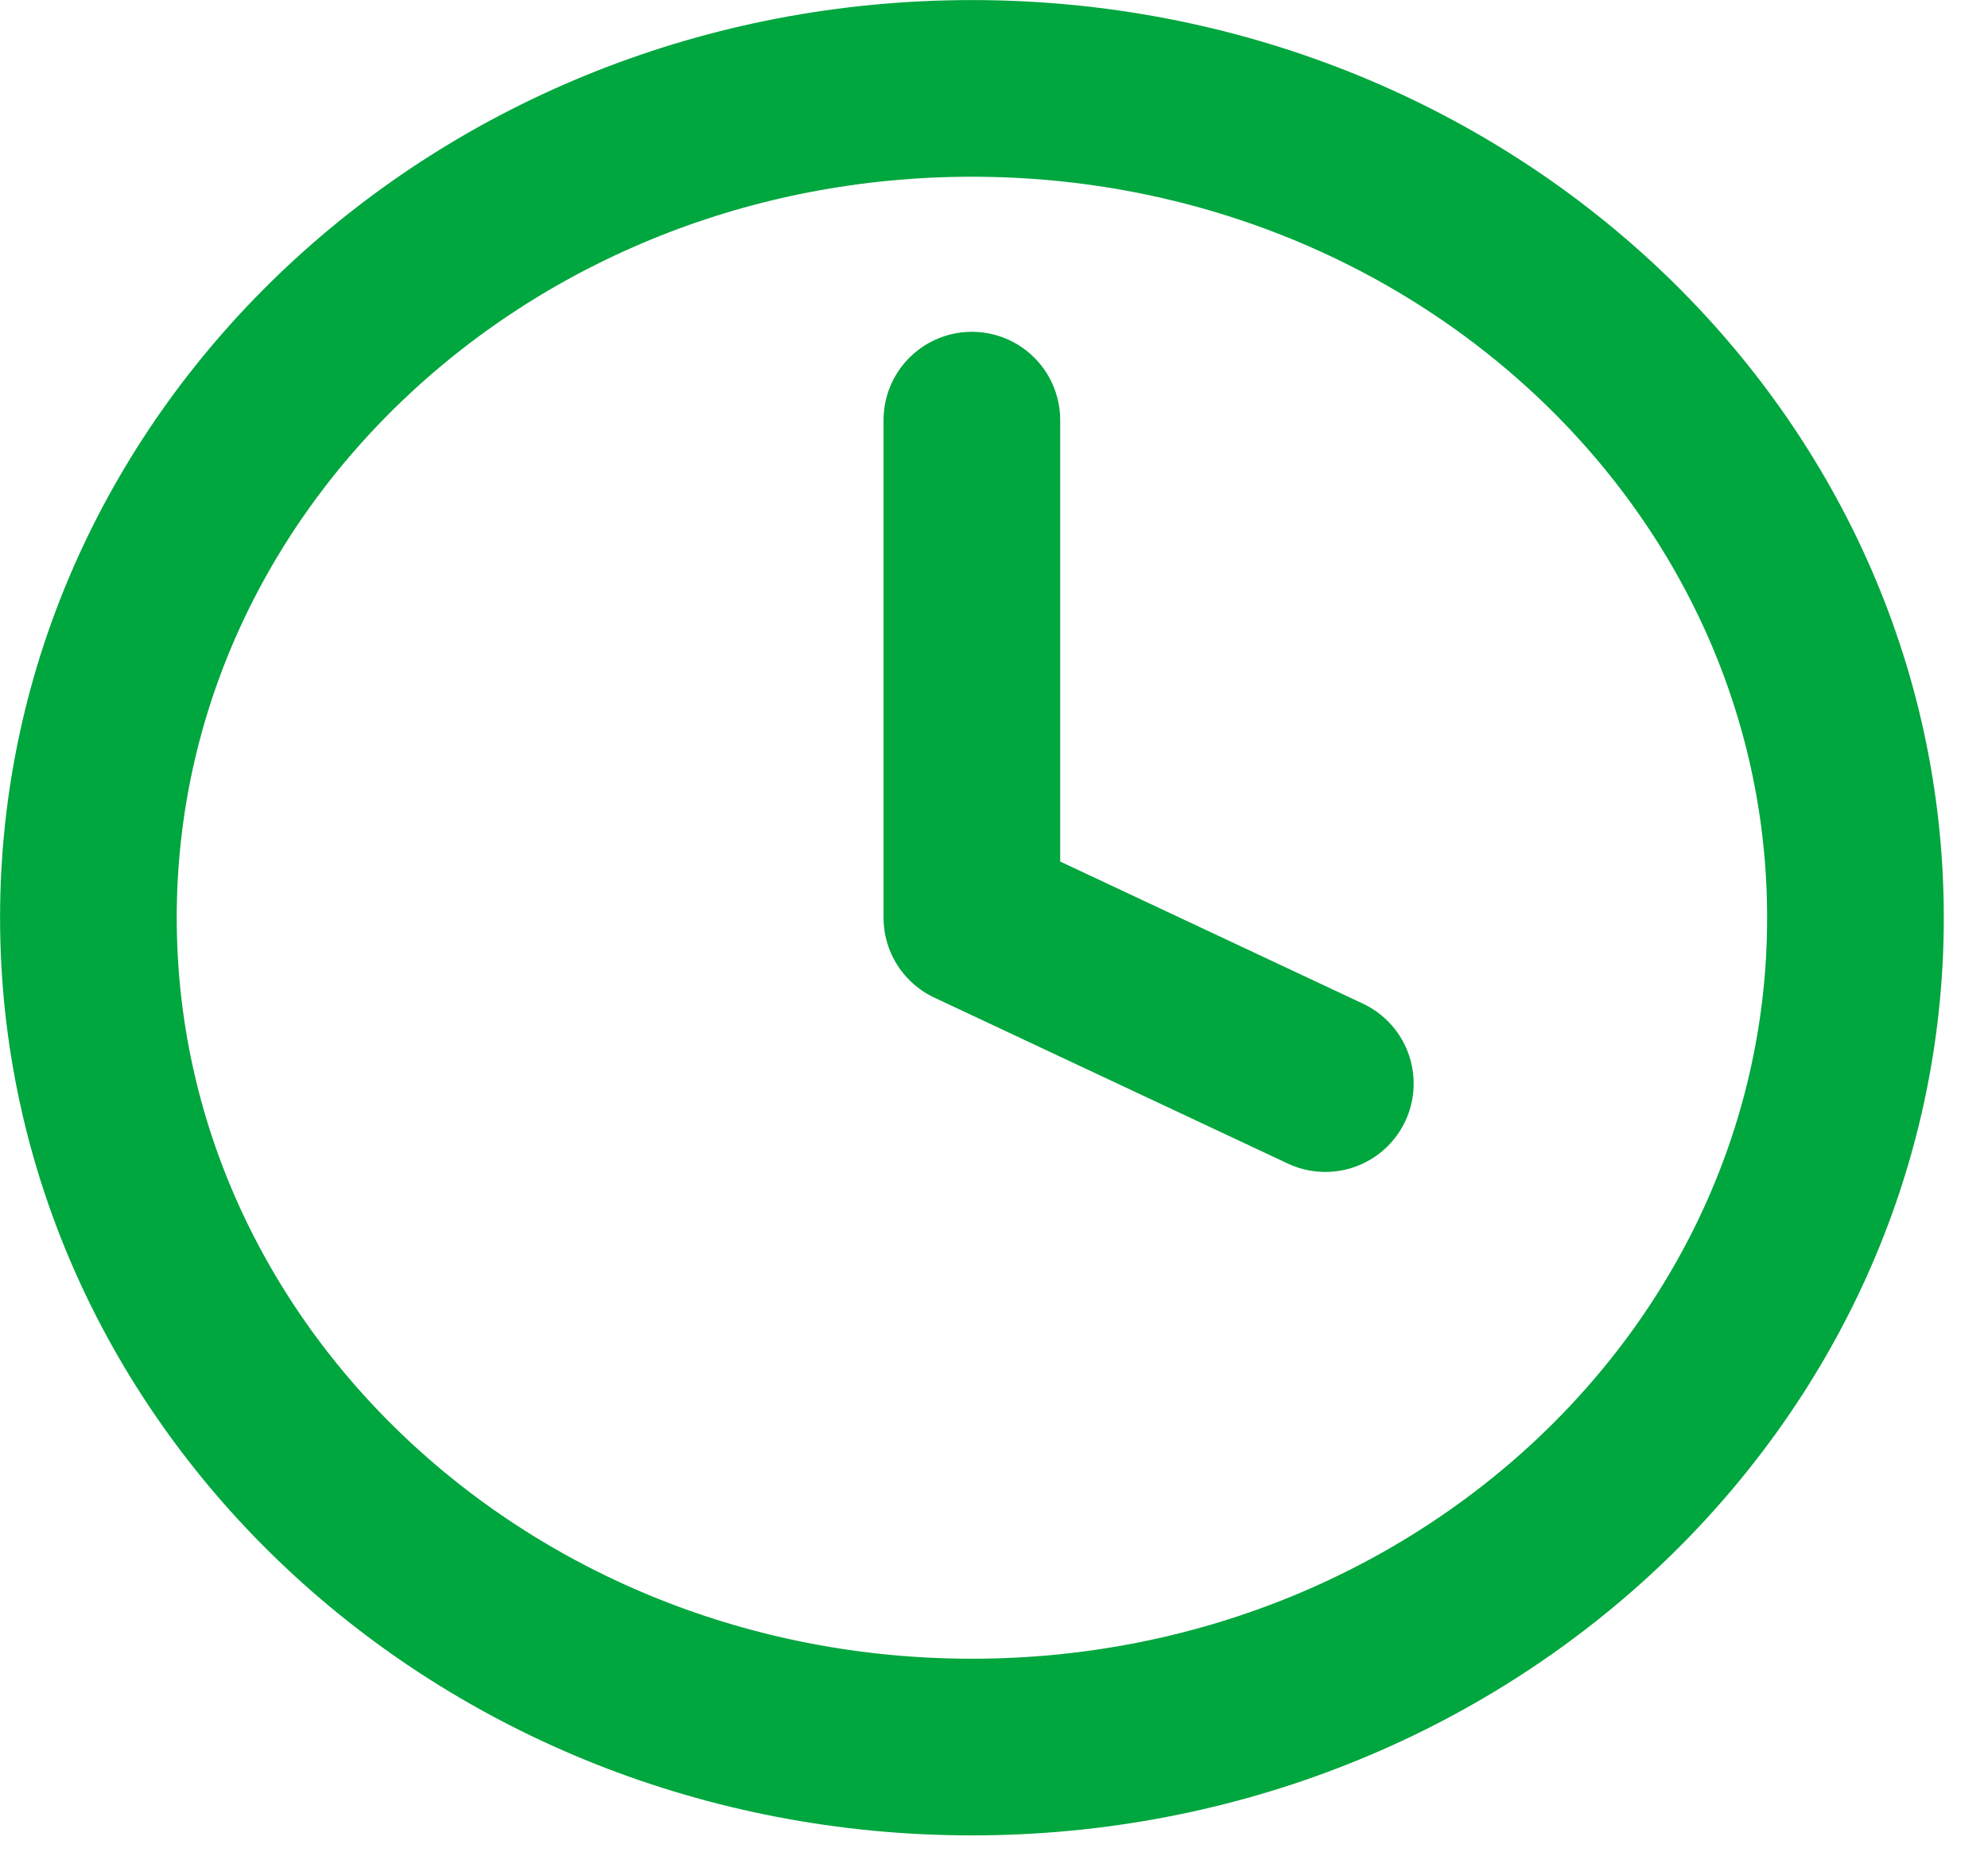
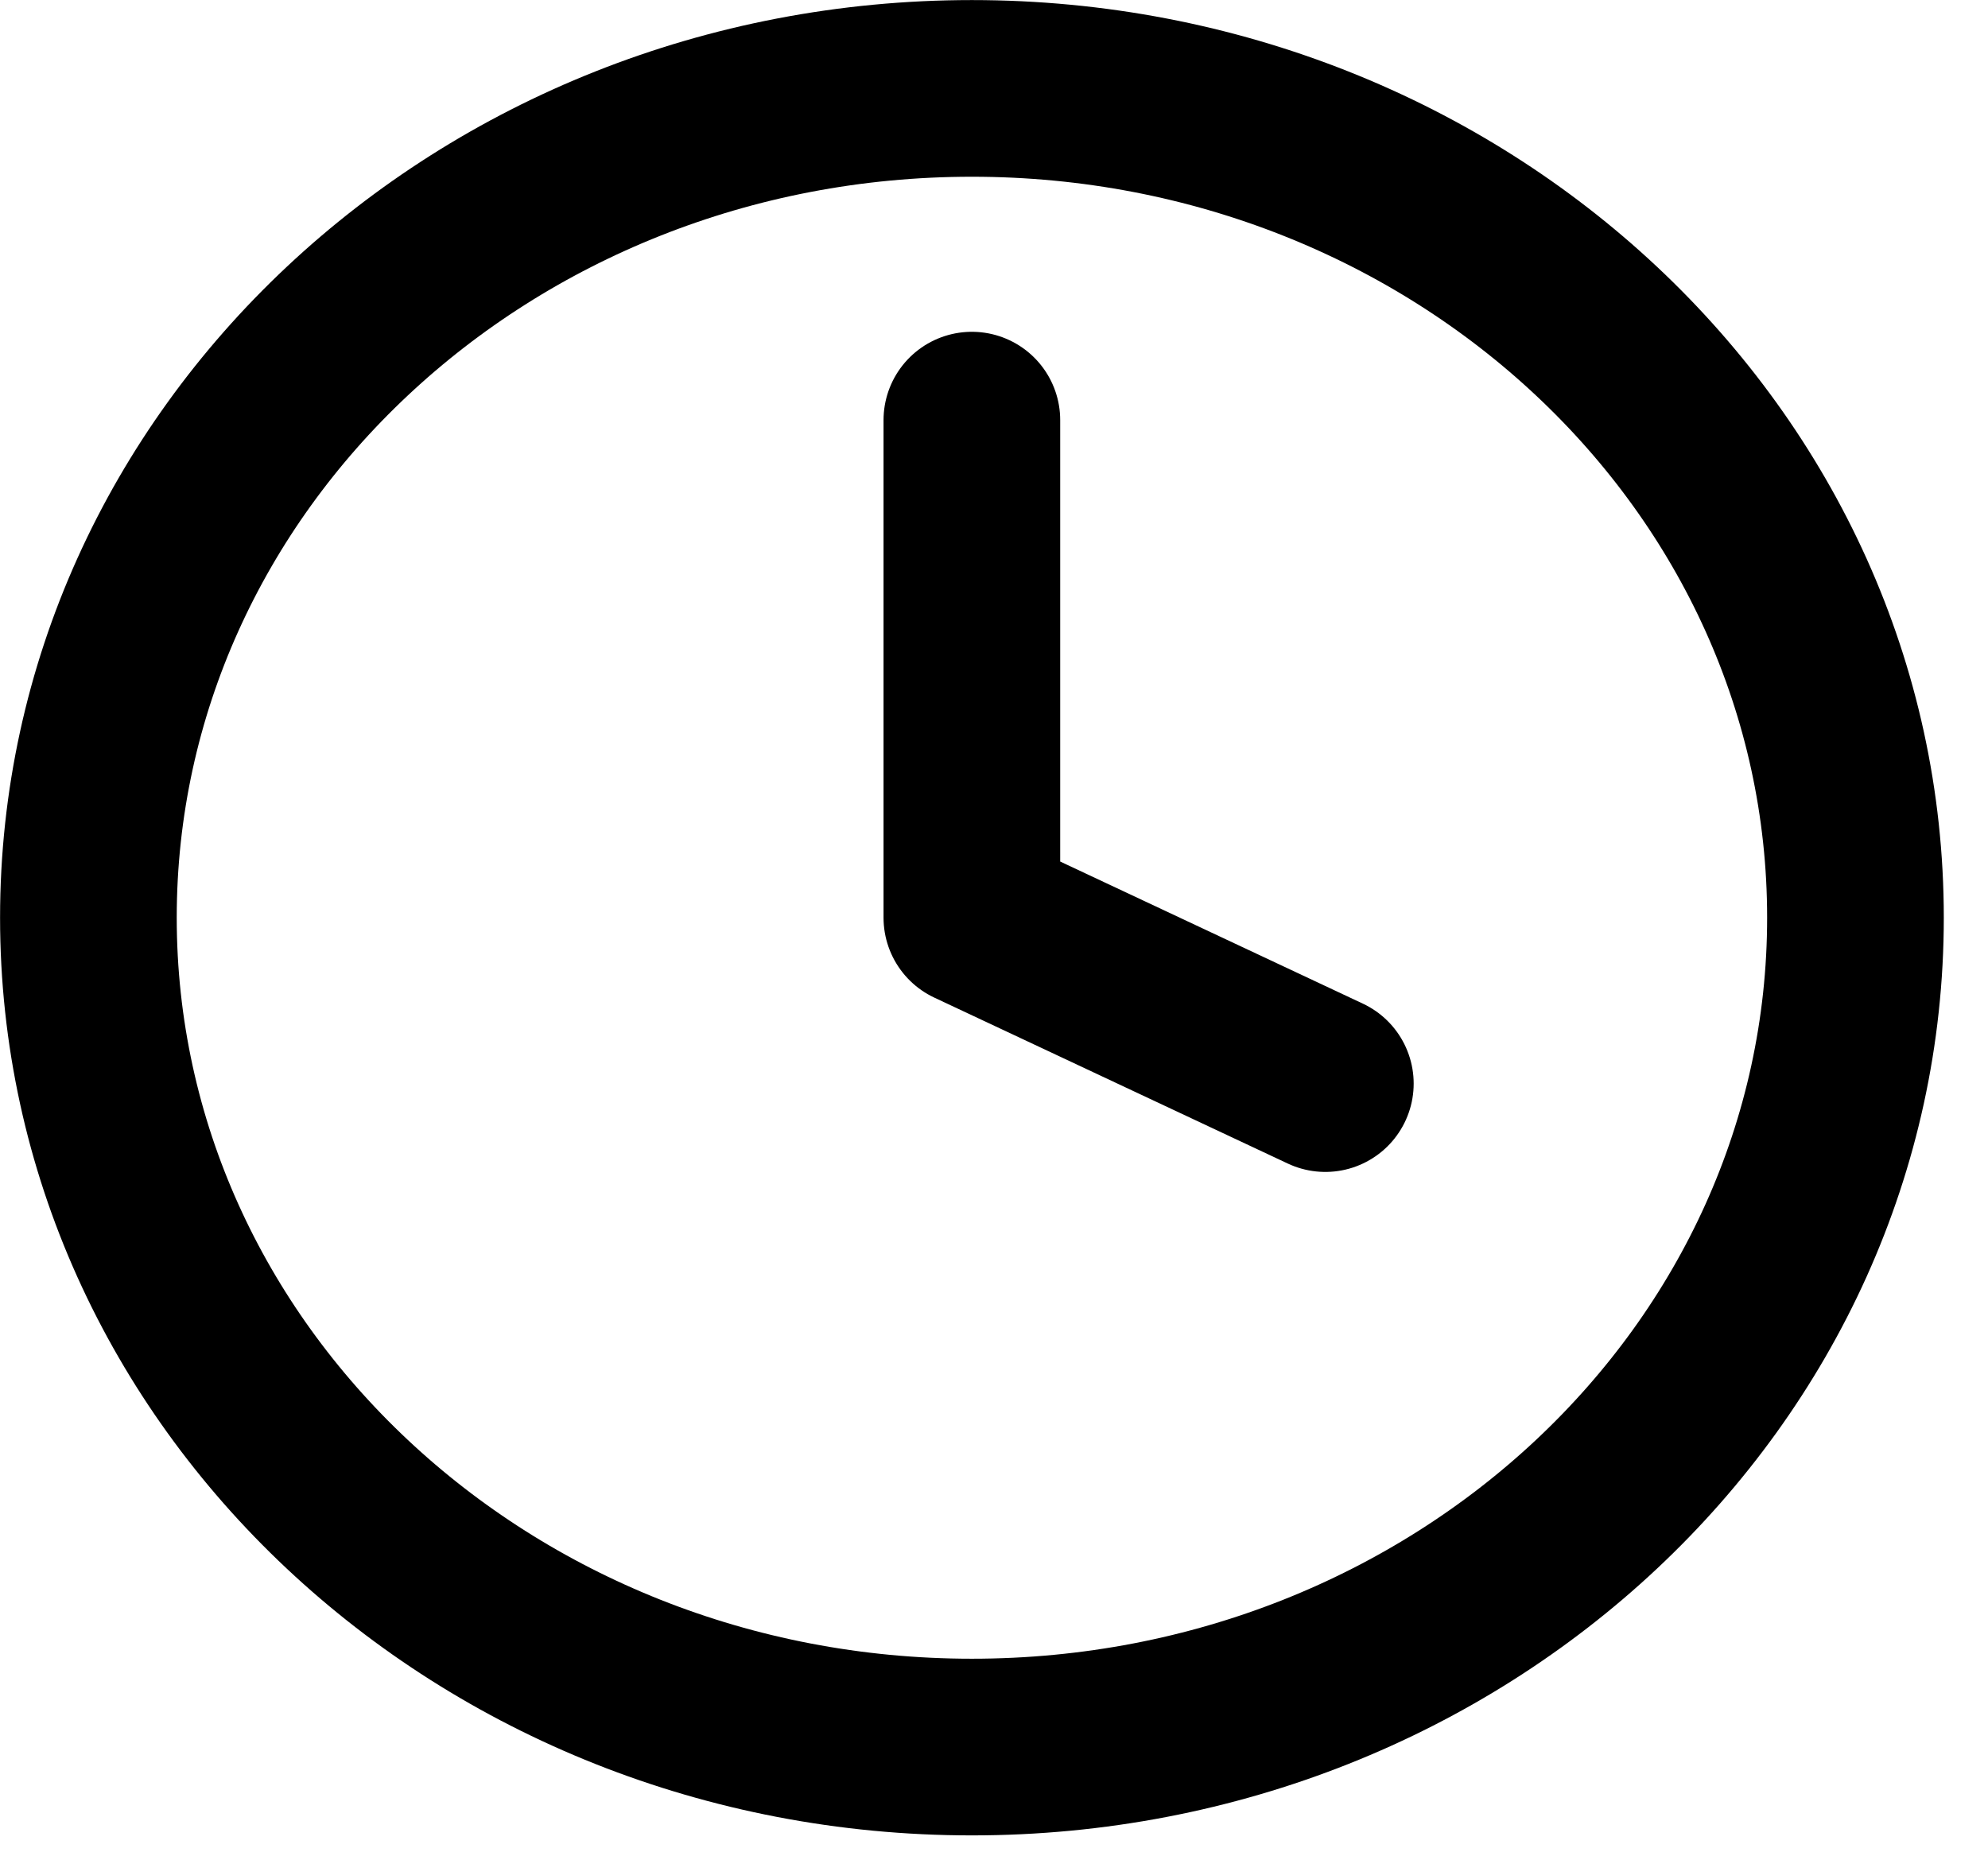
<svg xmlns="http://www.w3.org/2000/svg" width="15" height="14" viewBox="0 0 15 14" fill="none">
-   <path d="M7.333 3.17V6.924L10 8.176" stroke="#00A63E" stroke-width="1.333" stroke-linecap="round" stroke-linejoin="round" />
-   <path d="M7.333 13.182C11.015 13.182 14 10.38 14 6.924C14 3.468 11.015 0.667 7.333 0.667C3.651 0.667 0.667 3.468 0.667 6.924C0.667 10.38 3.651 13.182 7.333 13.182Z" stroke="#00A63E" stroke-width="1.333" stroke-linecap="round" stroke-linejoin="round" />
+   <path d="M7.333 3.17V6.924L10 8.176" stroke="currentColor" stroke-width="1.333" stroke-linecap="round" stroke-linejoin="round" />
+   <path d="M7.333 13.182C11.015 13.182 14 10.38 14 6.924C14 3.468 11.015 0.667 7.333 0.667C3.651 0.667 0.667 3.468 0.667 6.924C0.667 10.38 3.651 13.182 7.333 13.182Z" stroke="currentColor" stroke-width="1.333" stroke-linecap="round" stroke-linejoin="round" />
</svg>
